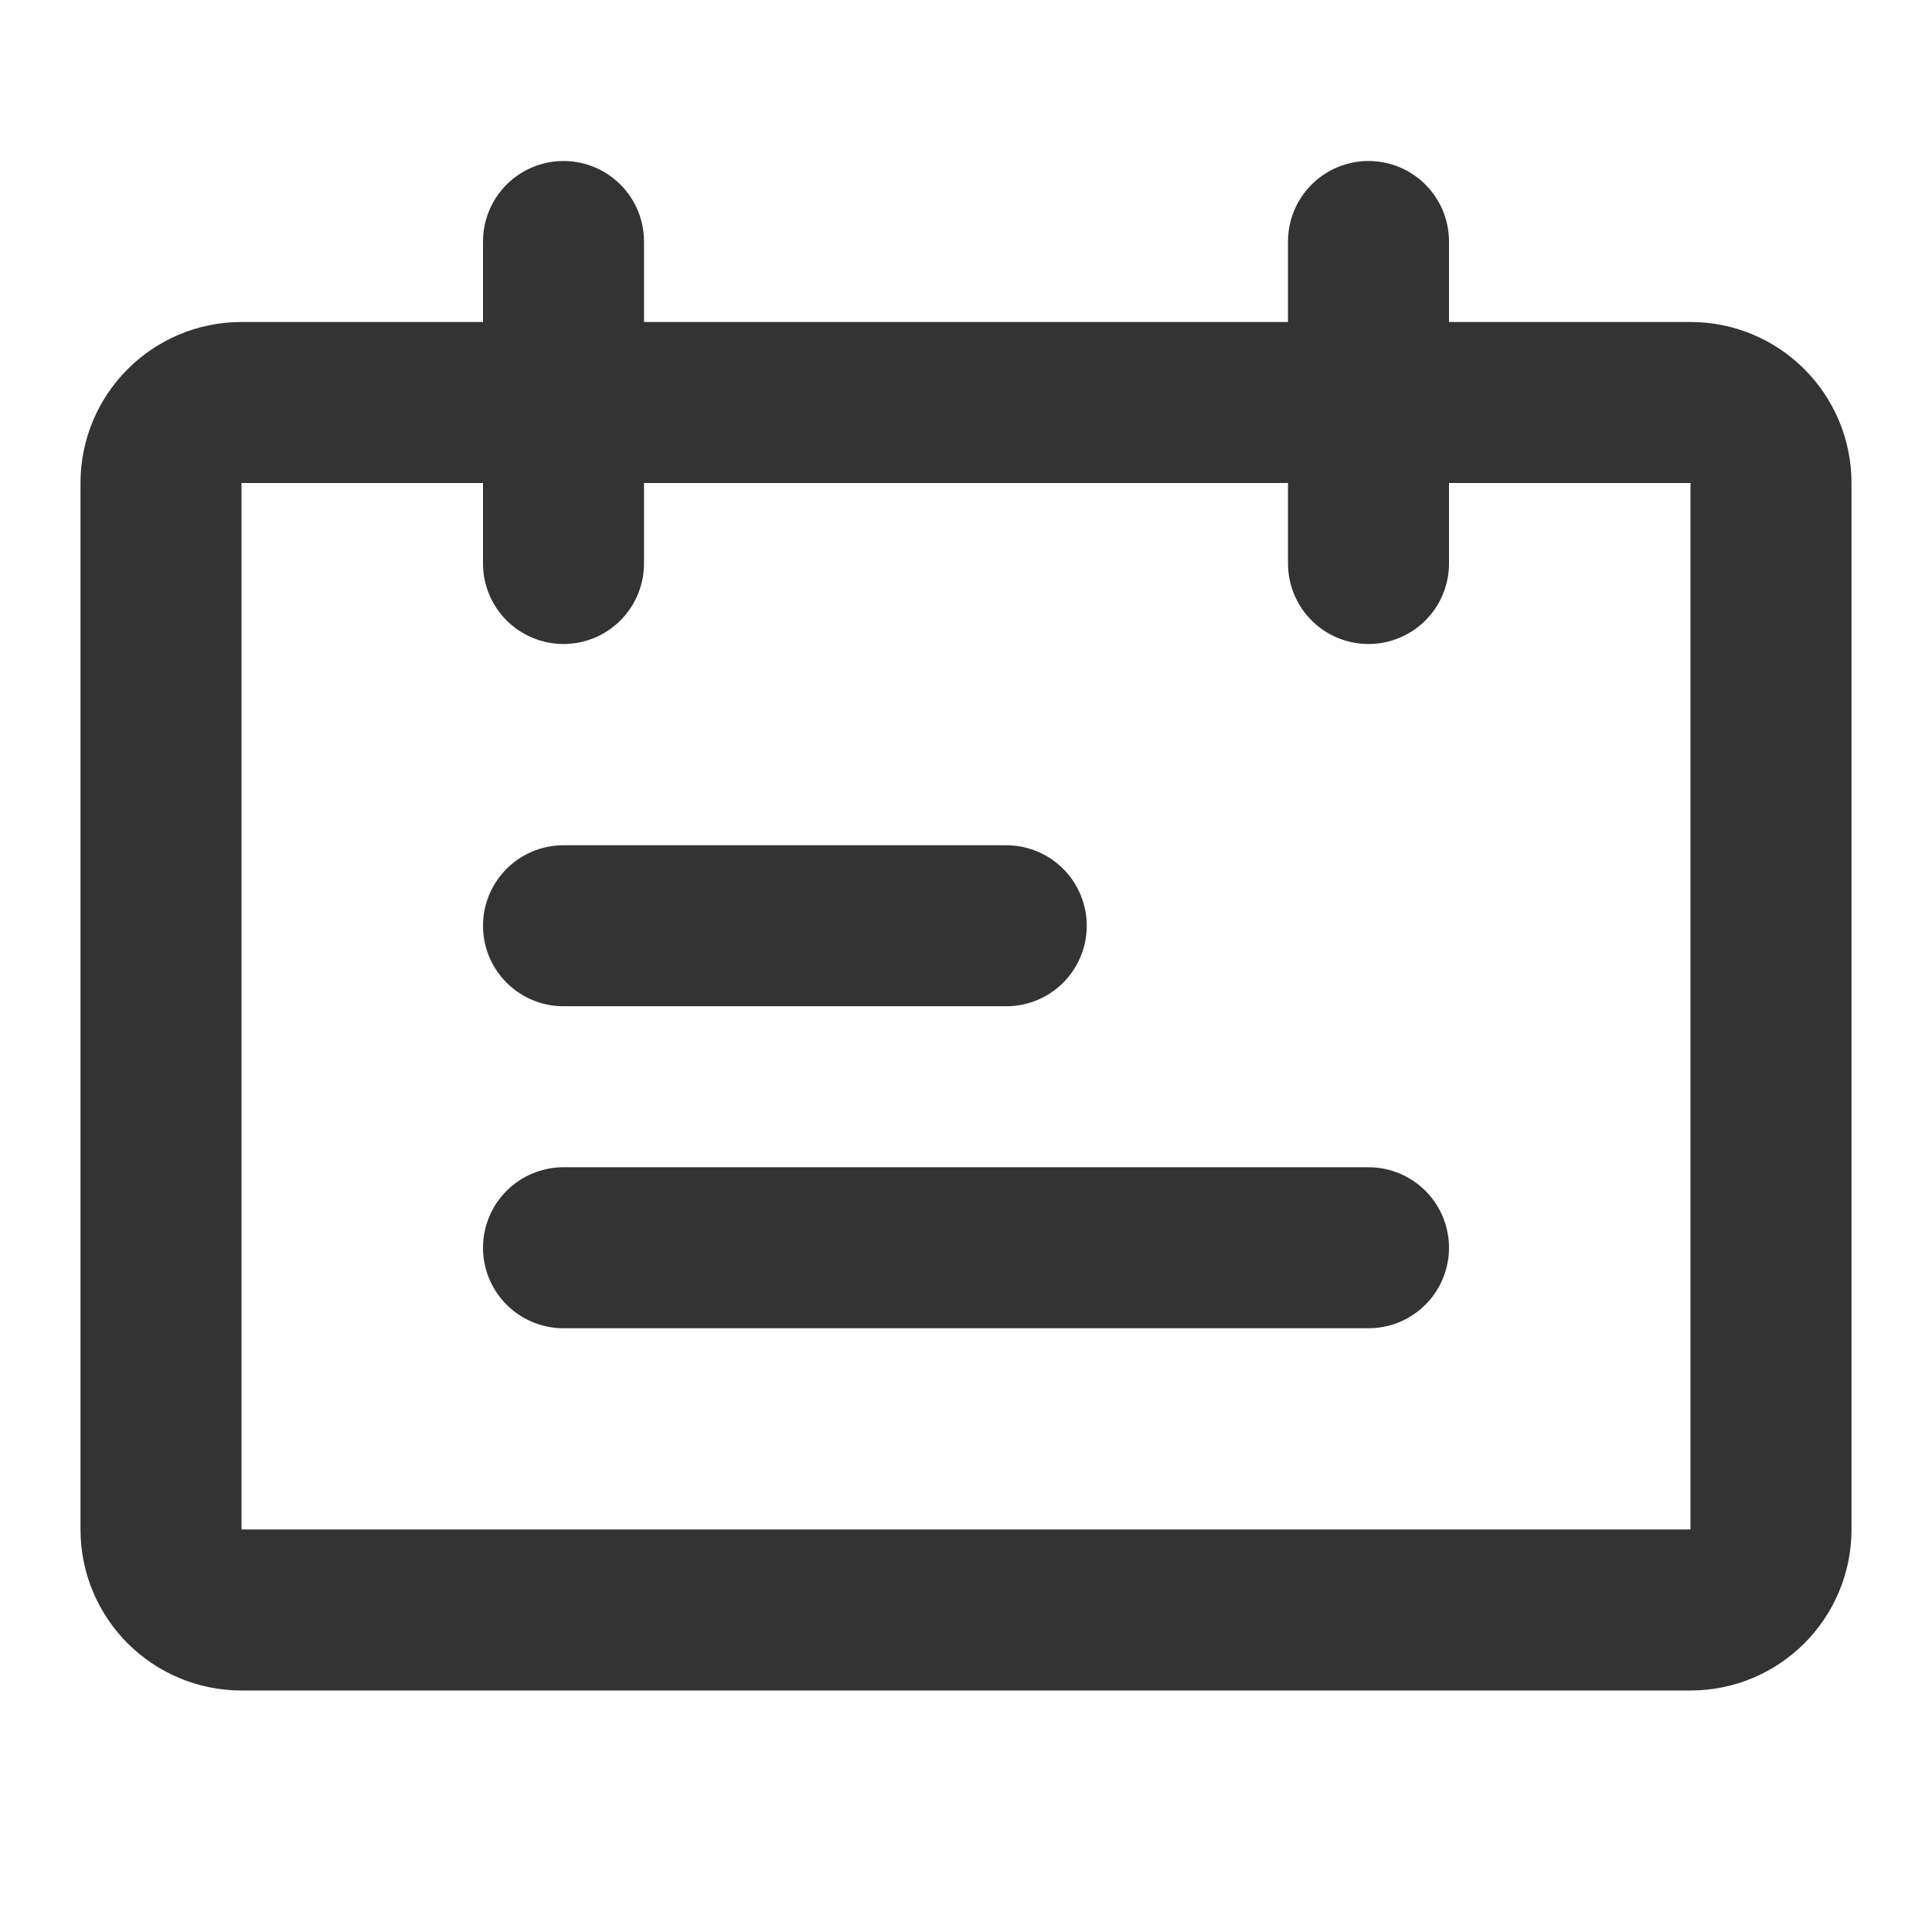
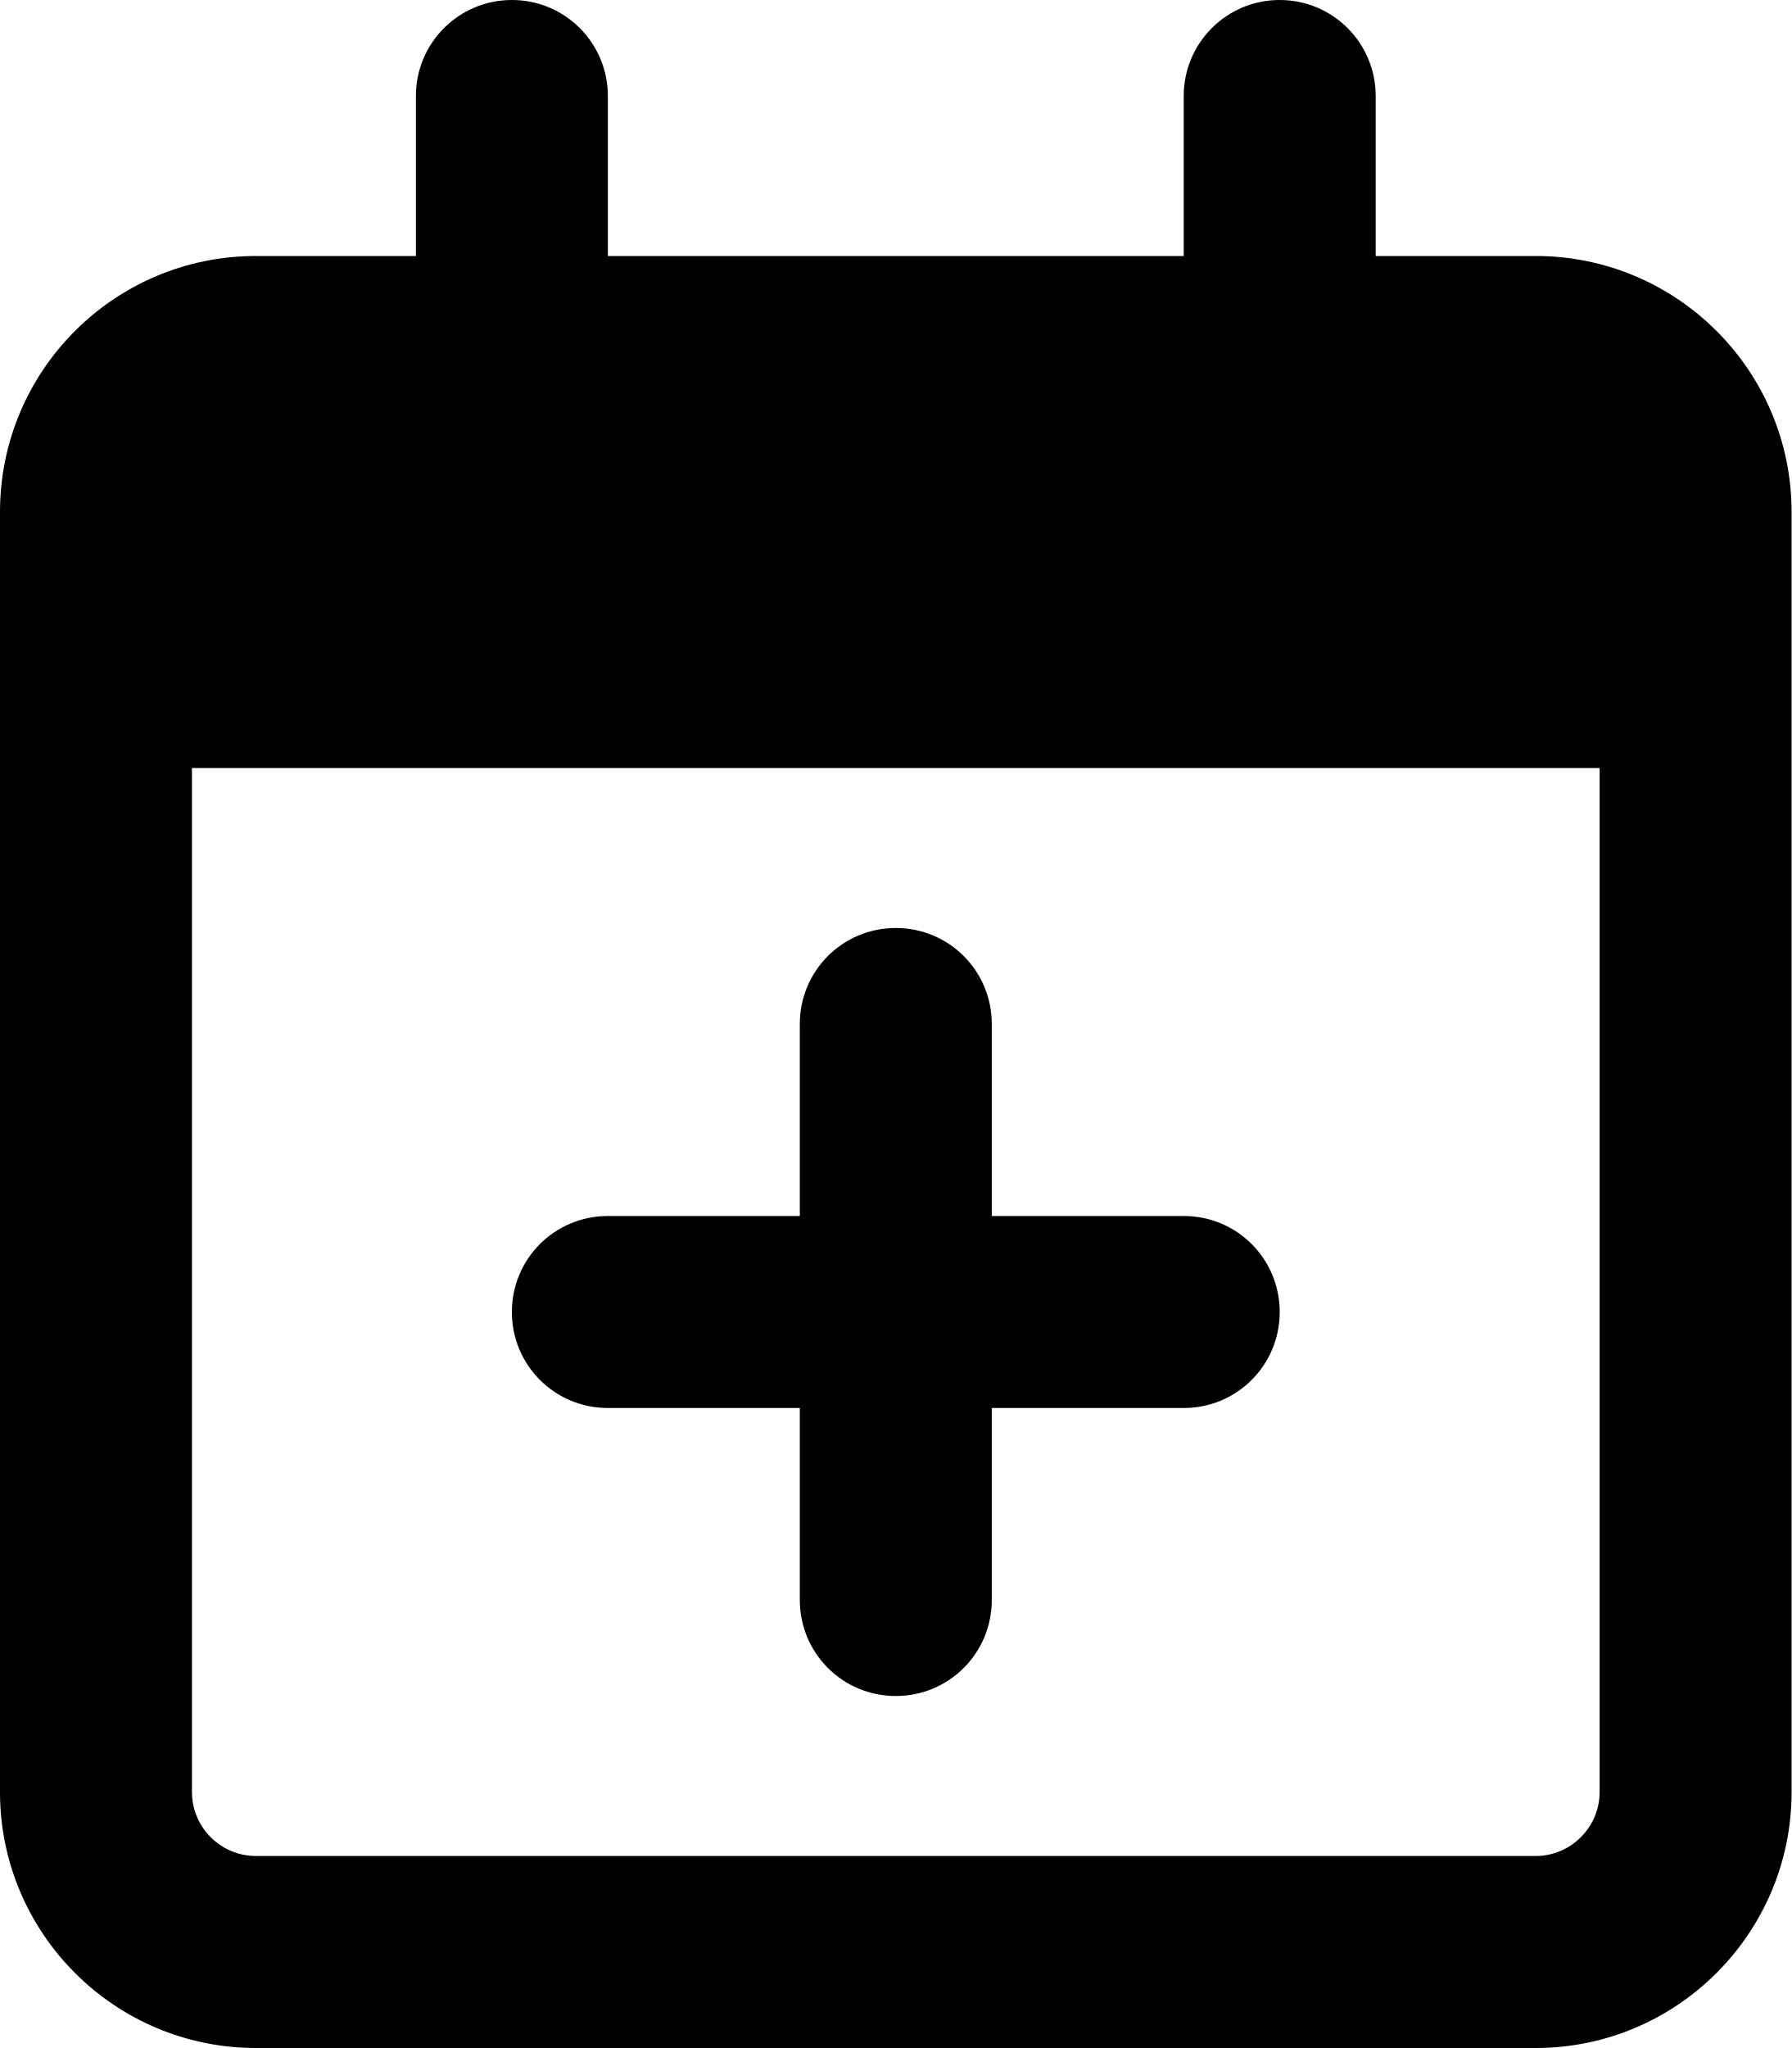
- <svg xmlns="http://www.w3.org/2000/svg" width="14" height="14" viewBox="0 0 48 48" fill="none">
-   <rect x="4" y="10" width="40" height="30" rx="2" fill="none" stroke="#333" stroke-width="4" stroke-linecap="round" stroke-linejoin="round" />
-   <path d="M14 6V14" stroke="#333" stroke-width="4" stroke-linecap="round" />
-   <path d="M25 23L14 23" stroke="#333" stroke-width="4" stroke-linecap="round" />
-   <path d="M34 31L14 31" stroke="#333" stroke-width="4" stroke-linecap="round" />
-   <path d="M34 6V14" stroke="#333" stroke-width="4" stroke-linecap="round" />
+ <svg xmlns="http://www.w3.org/2000/svg" viewBox="0 0 448 512">
+   <path d="M224 232C237.3 232 248 242.7 248 256V304H296C309.3 304 320 314.7 320 328C320 341.3 309.3 352 296 352H248V400C248 413.3 237.3 424 224 424C210.7 424 200 413.3 200 400V352H152C138.7 352 128 341.3 128 328C128 314.7 138.7 304 152 304H200V256C200 242.7 210.7 232 224 232zM152 64H296V24C296 10.75 306.7 0 320 0C333.3 0 344 10.75 344 24V64H384C419.3 64 448 92.65 448 128V448C448 483.3 419.3 512 384 512H64C28.65 512 0 483.3 0 448V128C0 92.65 28.65 64 64 64H104V24C104 10.75 114.7 0 128 0C141.3 0 152 10.75 152 24V64zM48 448C48 456.8 55.16 464 64 464H384C392.8 464 400 456.8 400 448V192H48V448z" />
</svg>
